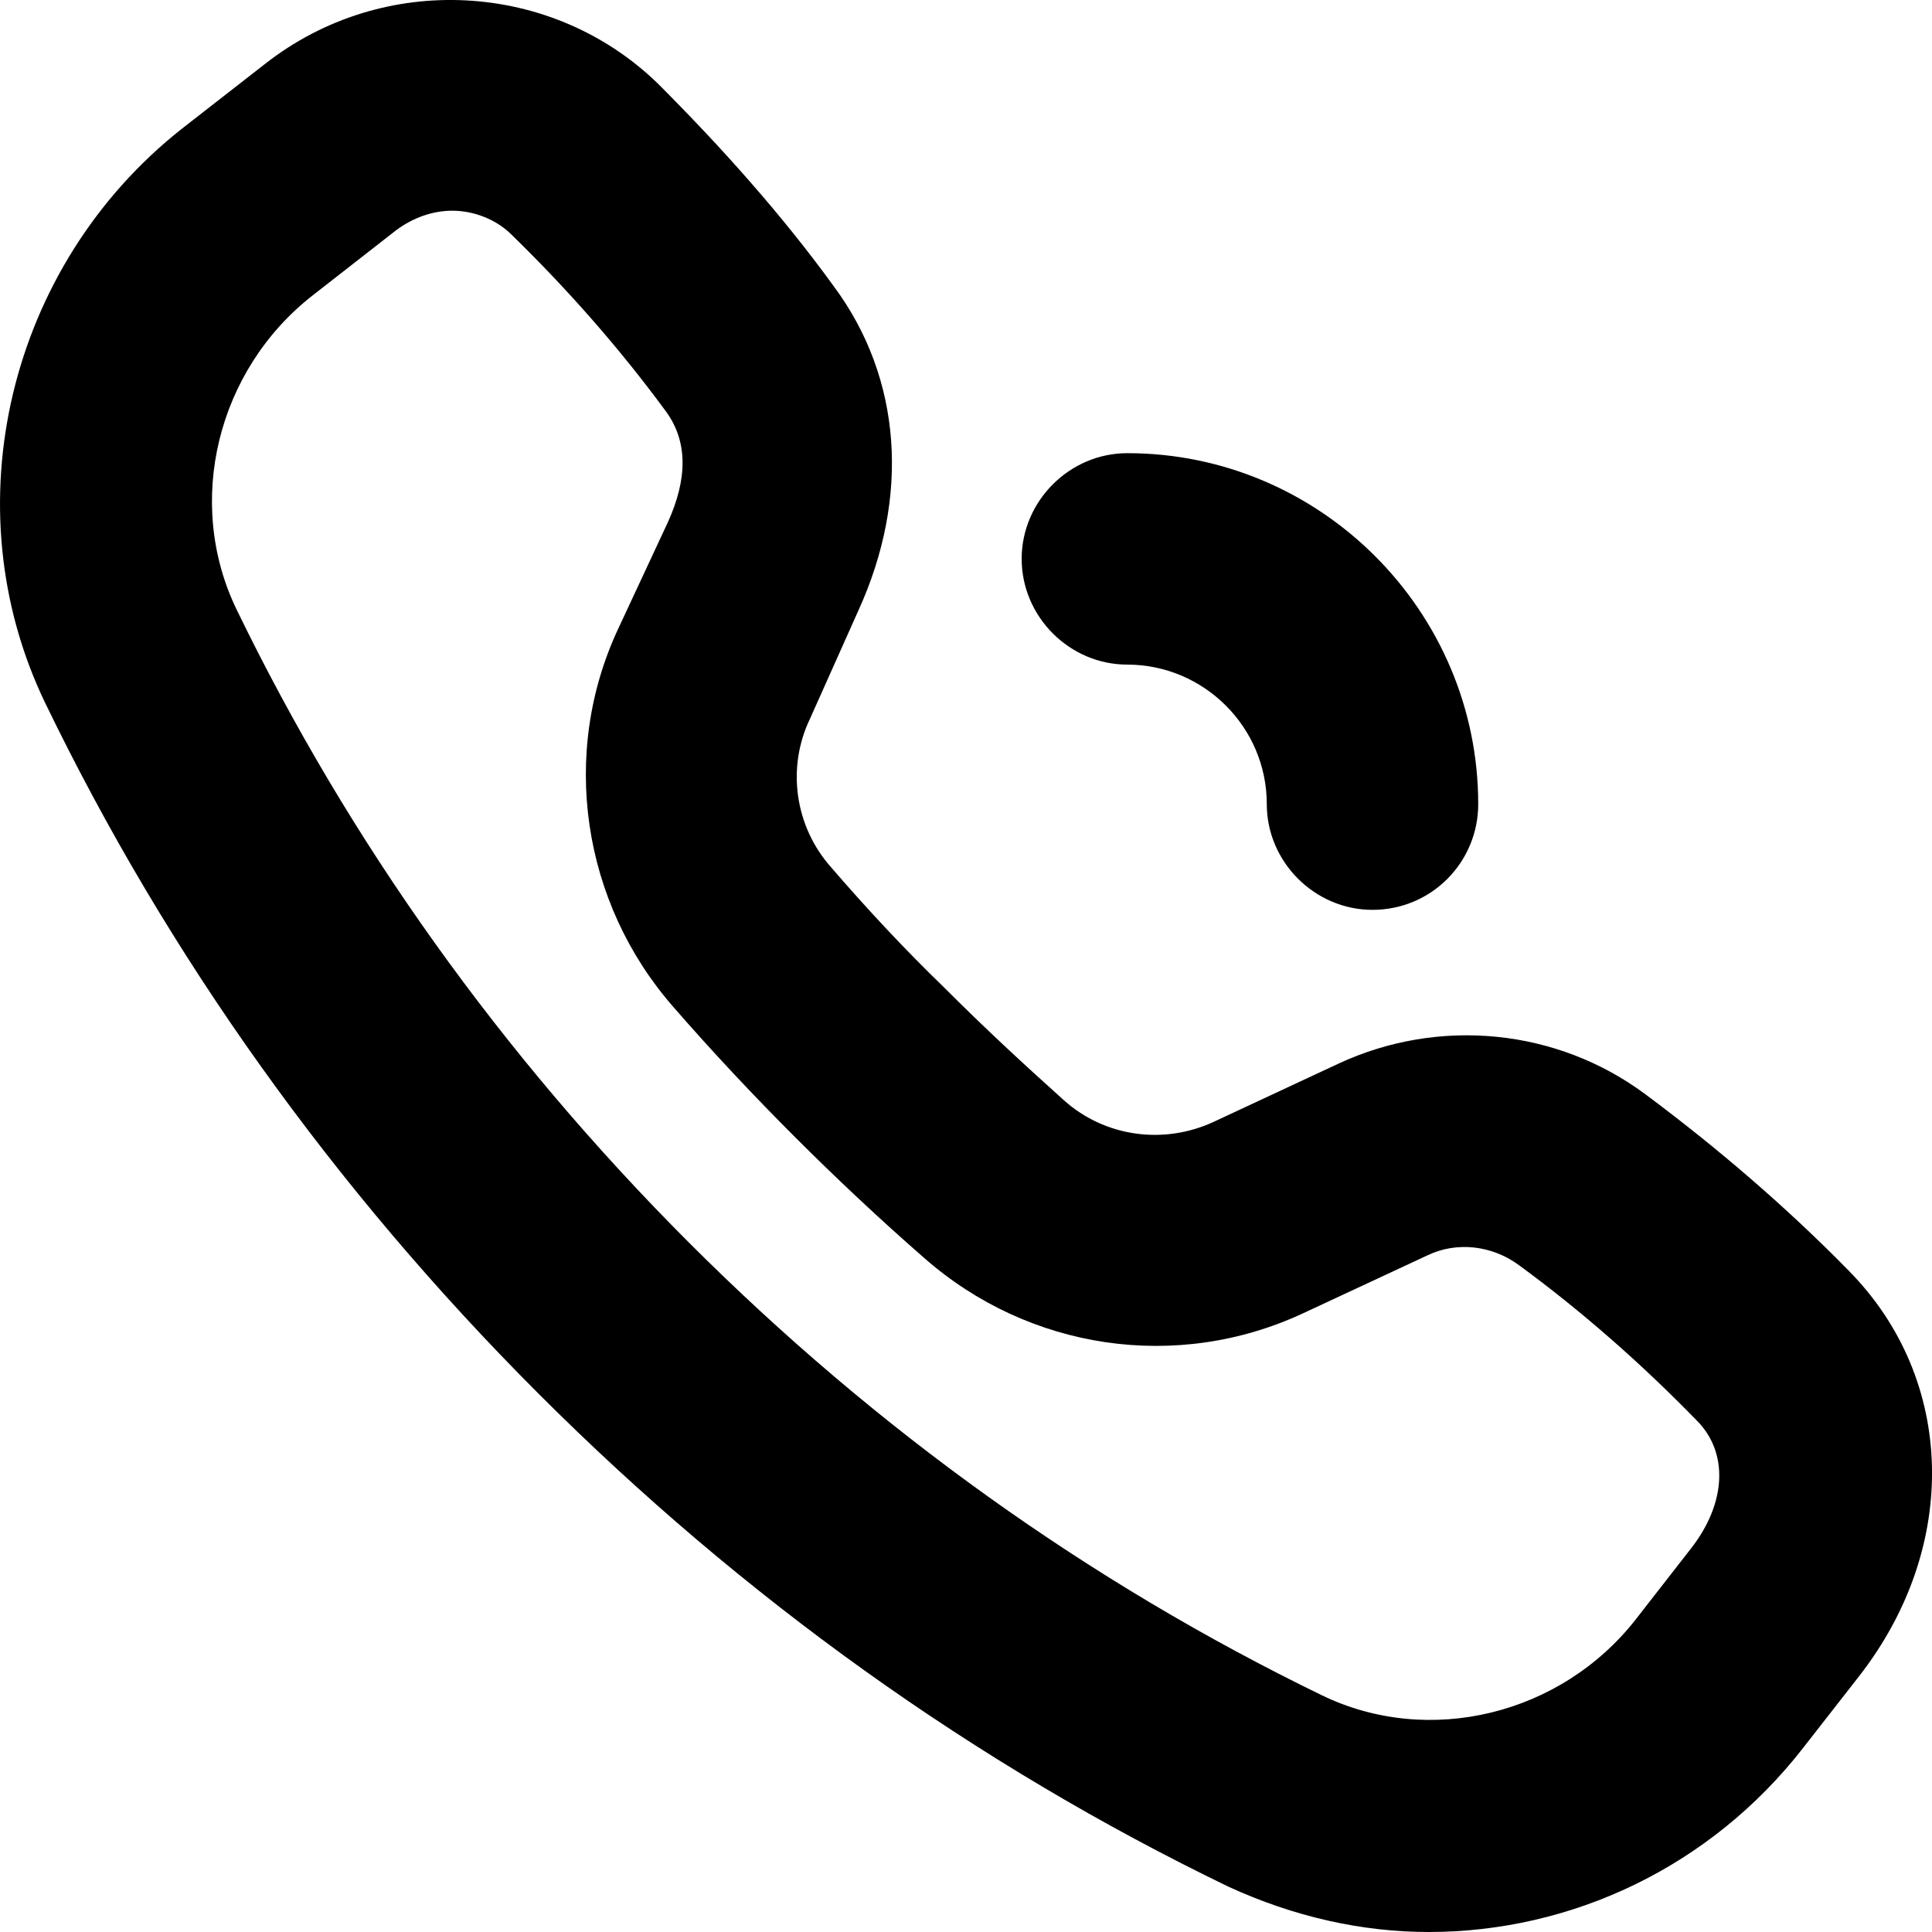
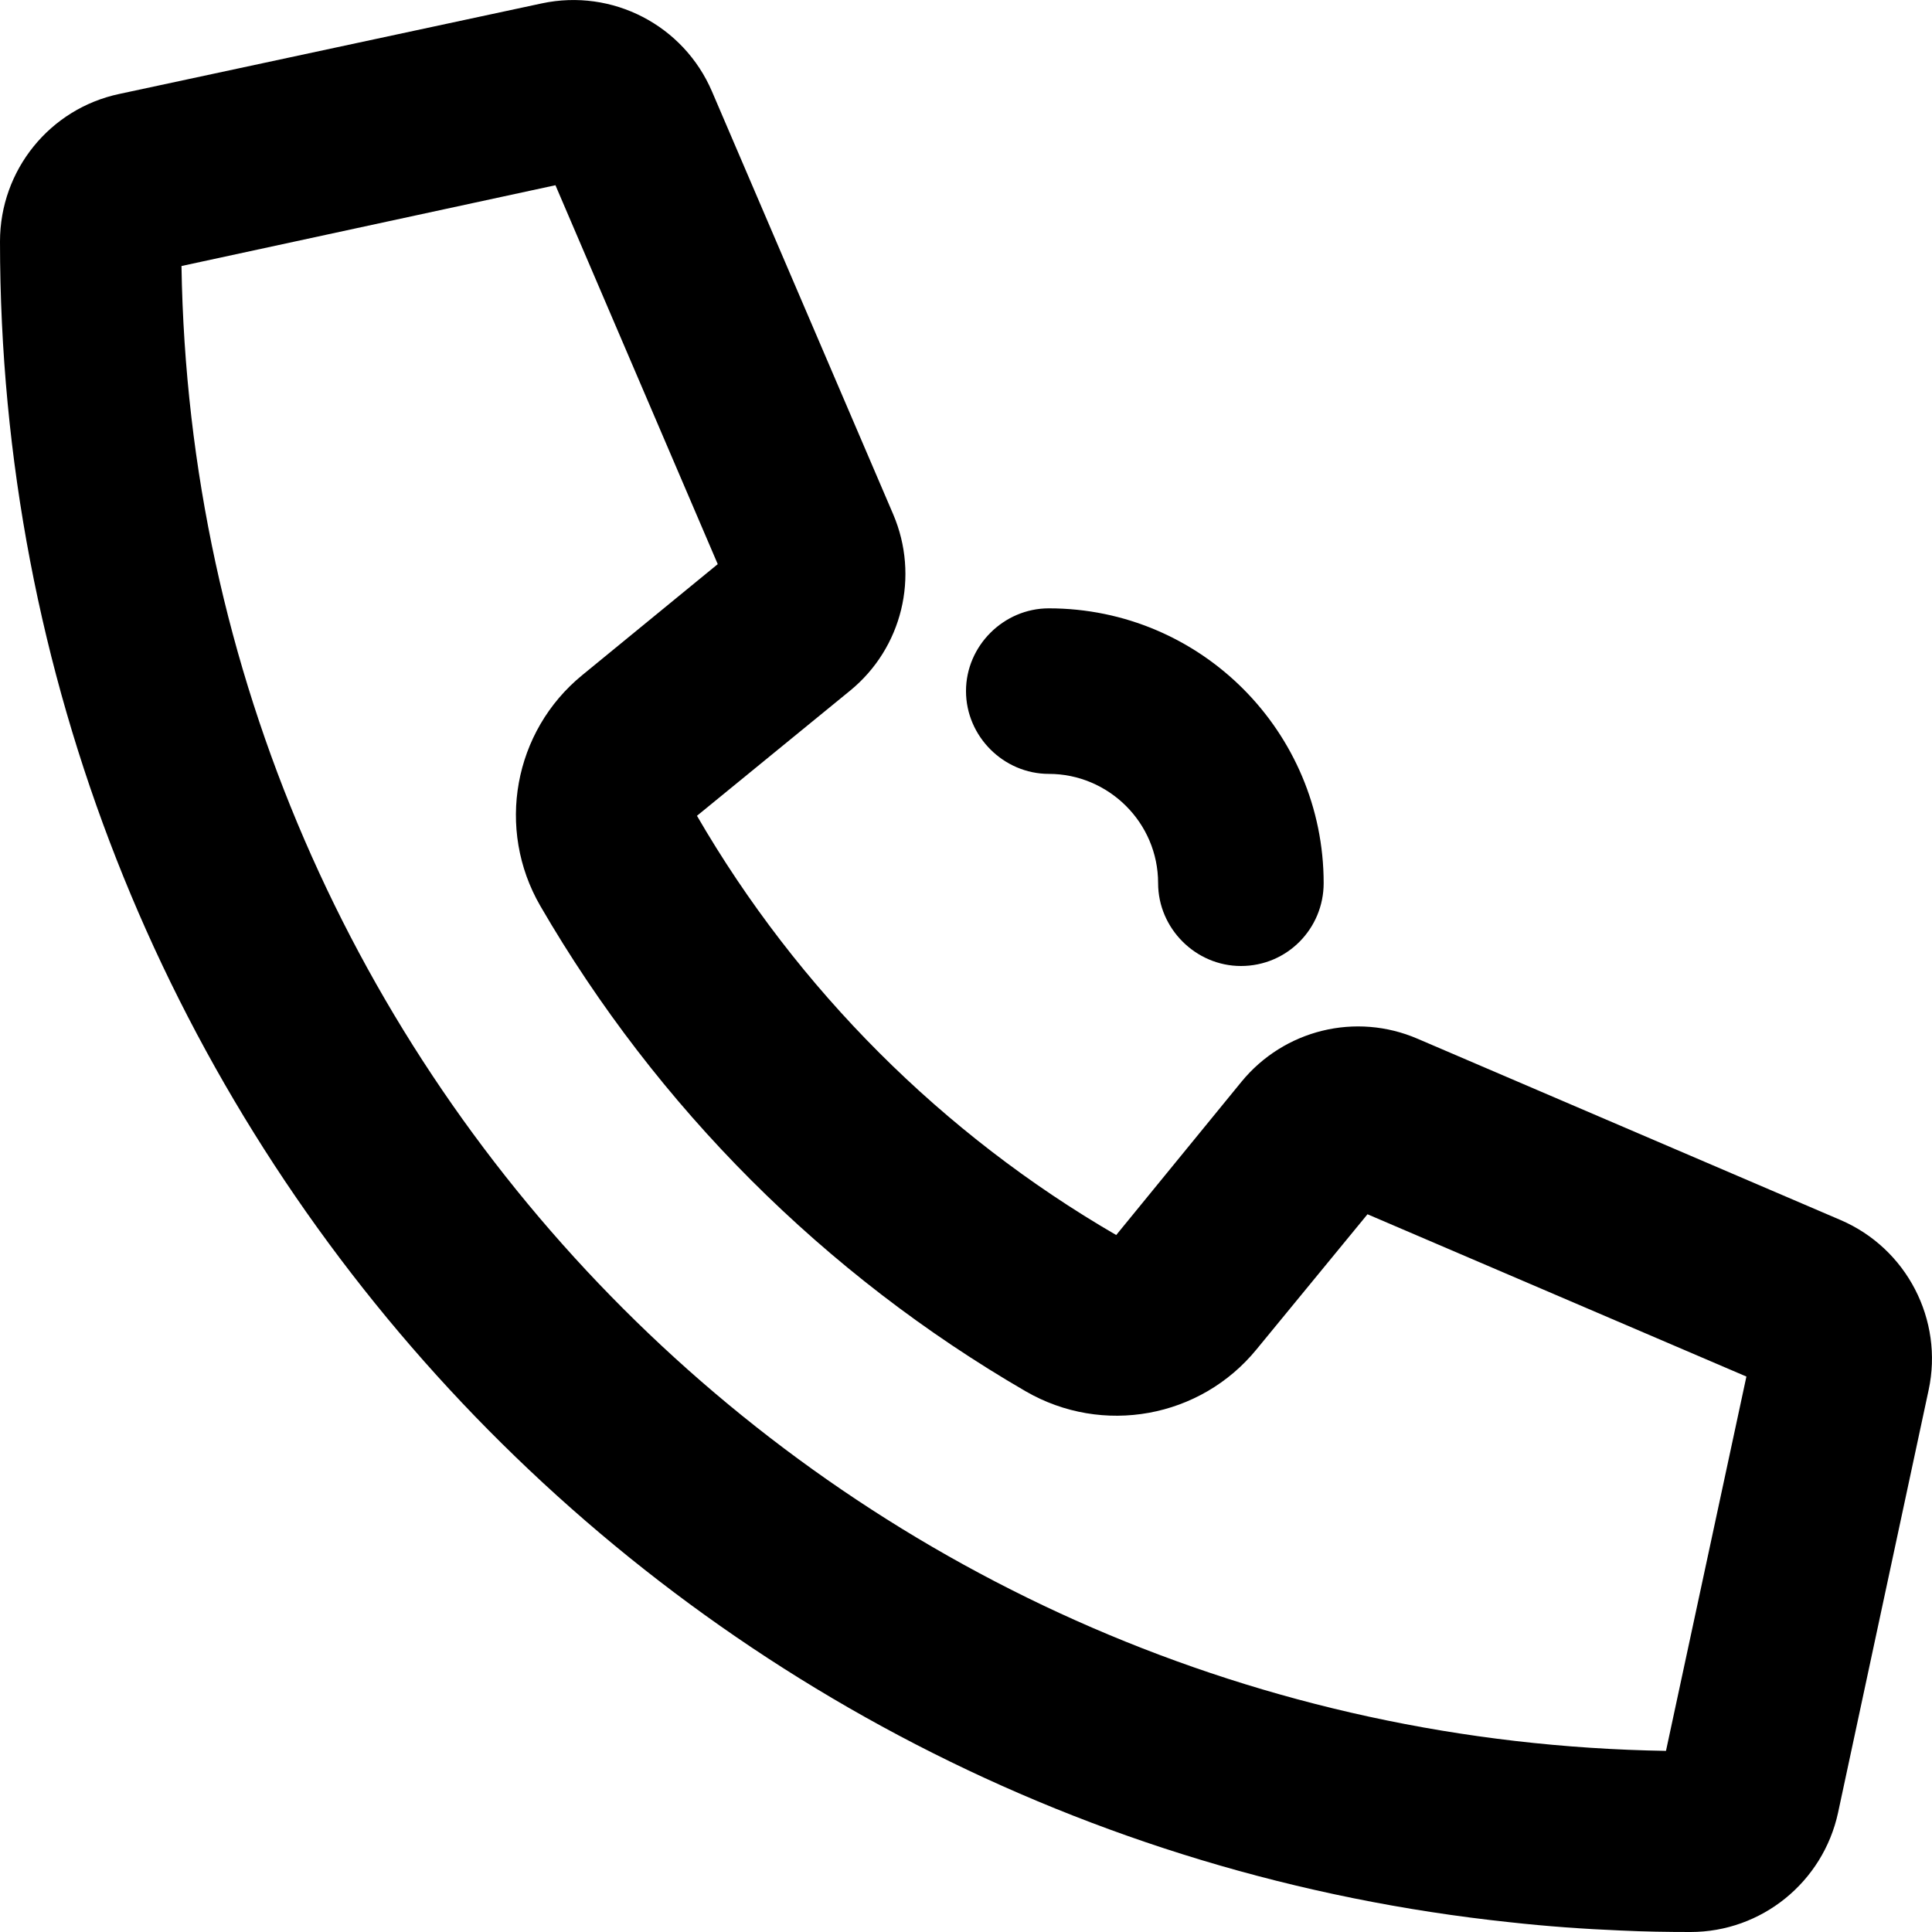
<svg xmlns="http://www.w3.org/2000/svg" viewBox="0 0 16 16">
-   <path d="M11.833 16C11.273 16 10.713 15.872 10.176 15.626C8.075 14.611 6.15 13.233 4.458 11.54C2.766 9.847 1.389 7.921 0.373 5.819C-0.408 4.196 0.07 2.2 1.505 1.067L2.194 0.53C3.174 -0.24 4.575 -0.159 5.45 0.694C5.975 1.219 6.477 1.78 6.908 2.375C7.469 3.134 7.539 4.115 7.107 5.06L6.71 5.948C6.512 6.356 6.582 6.847 6.885 7.185C7.177 7.524 7.492 7.862 7.819 8.178C8.145 8.505 8.472 8.808 8.811 9.112C9.149 9.415 9.639 9.485 10.059 9.287L11.086 8.808C11.915 8.423 12.895 8.516 13.63 9.065C14.226 9.509 14.797 9.999 15.311 10.524C16.198 11.423 16.233 12.813 15.392 13.887L14.937 14.47C14.167 15.463 13.012 16 11.833 16ZM3.746 1.745C3.583 1.745 3.419 1.803 3.279 1.908L2.591 2.445C1.797 3.064 1.529 4.161 1.96 5.049C2.894 6.975 4.154 8.738 5.706 10.291C7.259 11.844 9.021 13.104 10.946 14.039C11.833 14.47 12.93 14.202 13.549 13.408L14.004 12.824C14.296 12.451 14.319 12.03 14.05 11.762C13.595 11.295 13.105 10.863 12.58 10.478C12.358 10.314 12.066 10.279 11.822 10.396L10.794 10.875C9.744 11.365 8.519 11.178 7.655 10.419C7.294 10.104 6.932 9.765 6.582 9.415C6.232 9.065 5.893 8.703 5.578 8.341C4.82 7.477 4.633 6.239 5.123 5.2L5.531 4.325C5.695 3.963 5.695 3.659 5.52 3.414C5.135 2.889 4.703 2.398 4.236 1.943C4.108 1.815 3.921 1.745 3.746 1.745Z" />
-   <path d="M11.366 7.535C10.888 7.535 10.491 7.138 10.491 6.66C10.491 6.018 9.966 5.504 9.336 5.504C8.857 5.504 8.461 5.107 8.461 4.628C8.461 4.15 8.857 3.753 9.336 3.753C10.935 3.753 12.242 5.06 12.242 6.66C12.242 7.138 11.857 7.535 11.366 7.535Z" />
+   <path d="M10.281 8.959C10.634 8.528 11.228 8.381 11.741 8.603L15.241 10.103C15.791 10.338 16.097 10.931 15.972 11.512L15.222 15.012C15.097 15.588 14.588 16 14 16C13.809 16 13.619 15.997 13.431 15.988H13.428C13.116 15.975 12.809 15.953 12.503 15.919C5.475 15.175 0 9.225 0 2C0 1.409 0.412 0.9 0.988 0.778L4.487 0.028C5.072 -0.097 5.662 0.209 5.897 0.759L7.397 4.259C7.616 4.772 7.472 5.366 7.041 5.719L5.772 6.756C6.606 8.194 7.806 9.394 9.244 10.228L10.281 8.959ZM14.463 11.4L11.325 10.056L10.406 11.175C9.941 11.744 9.131 11.891 8.494 11.522C6.828 10.556 5.441 9.169 4.475 7.503C4.106 6.866 4.253 6.056 4.822 5.591L5.944 4.672L4.6 1.534L1.503 2.203C1.609 8.944 7.056 14.391 13.797 14.5L14.463 11.4Z" />
+   <path d="M10.277 8C9.902 8 9.591 7.689 9.591 7.314C9.591 6.811 9.179 6.409 8.686 6.409C8.311 6.409 8 6.098 8 5.723C8 5.349 8.311 5.038 8.686 5.038C9.947 5.038 10.962 6.062 10.962 7.314C10.962 7.689 10.661 8 10.277 8Z" />
</svg>
